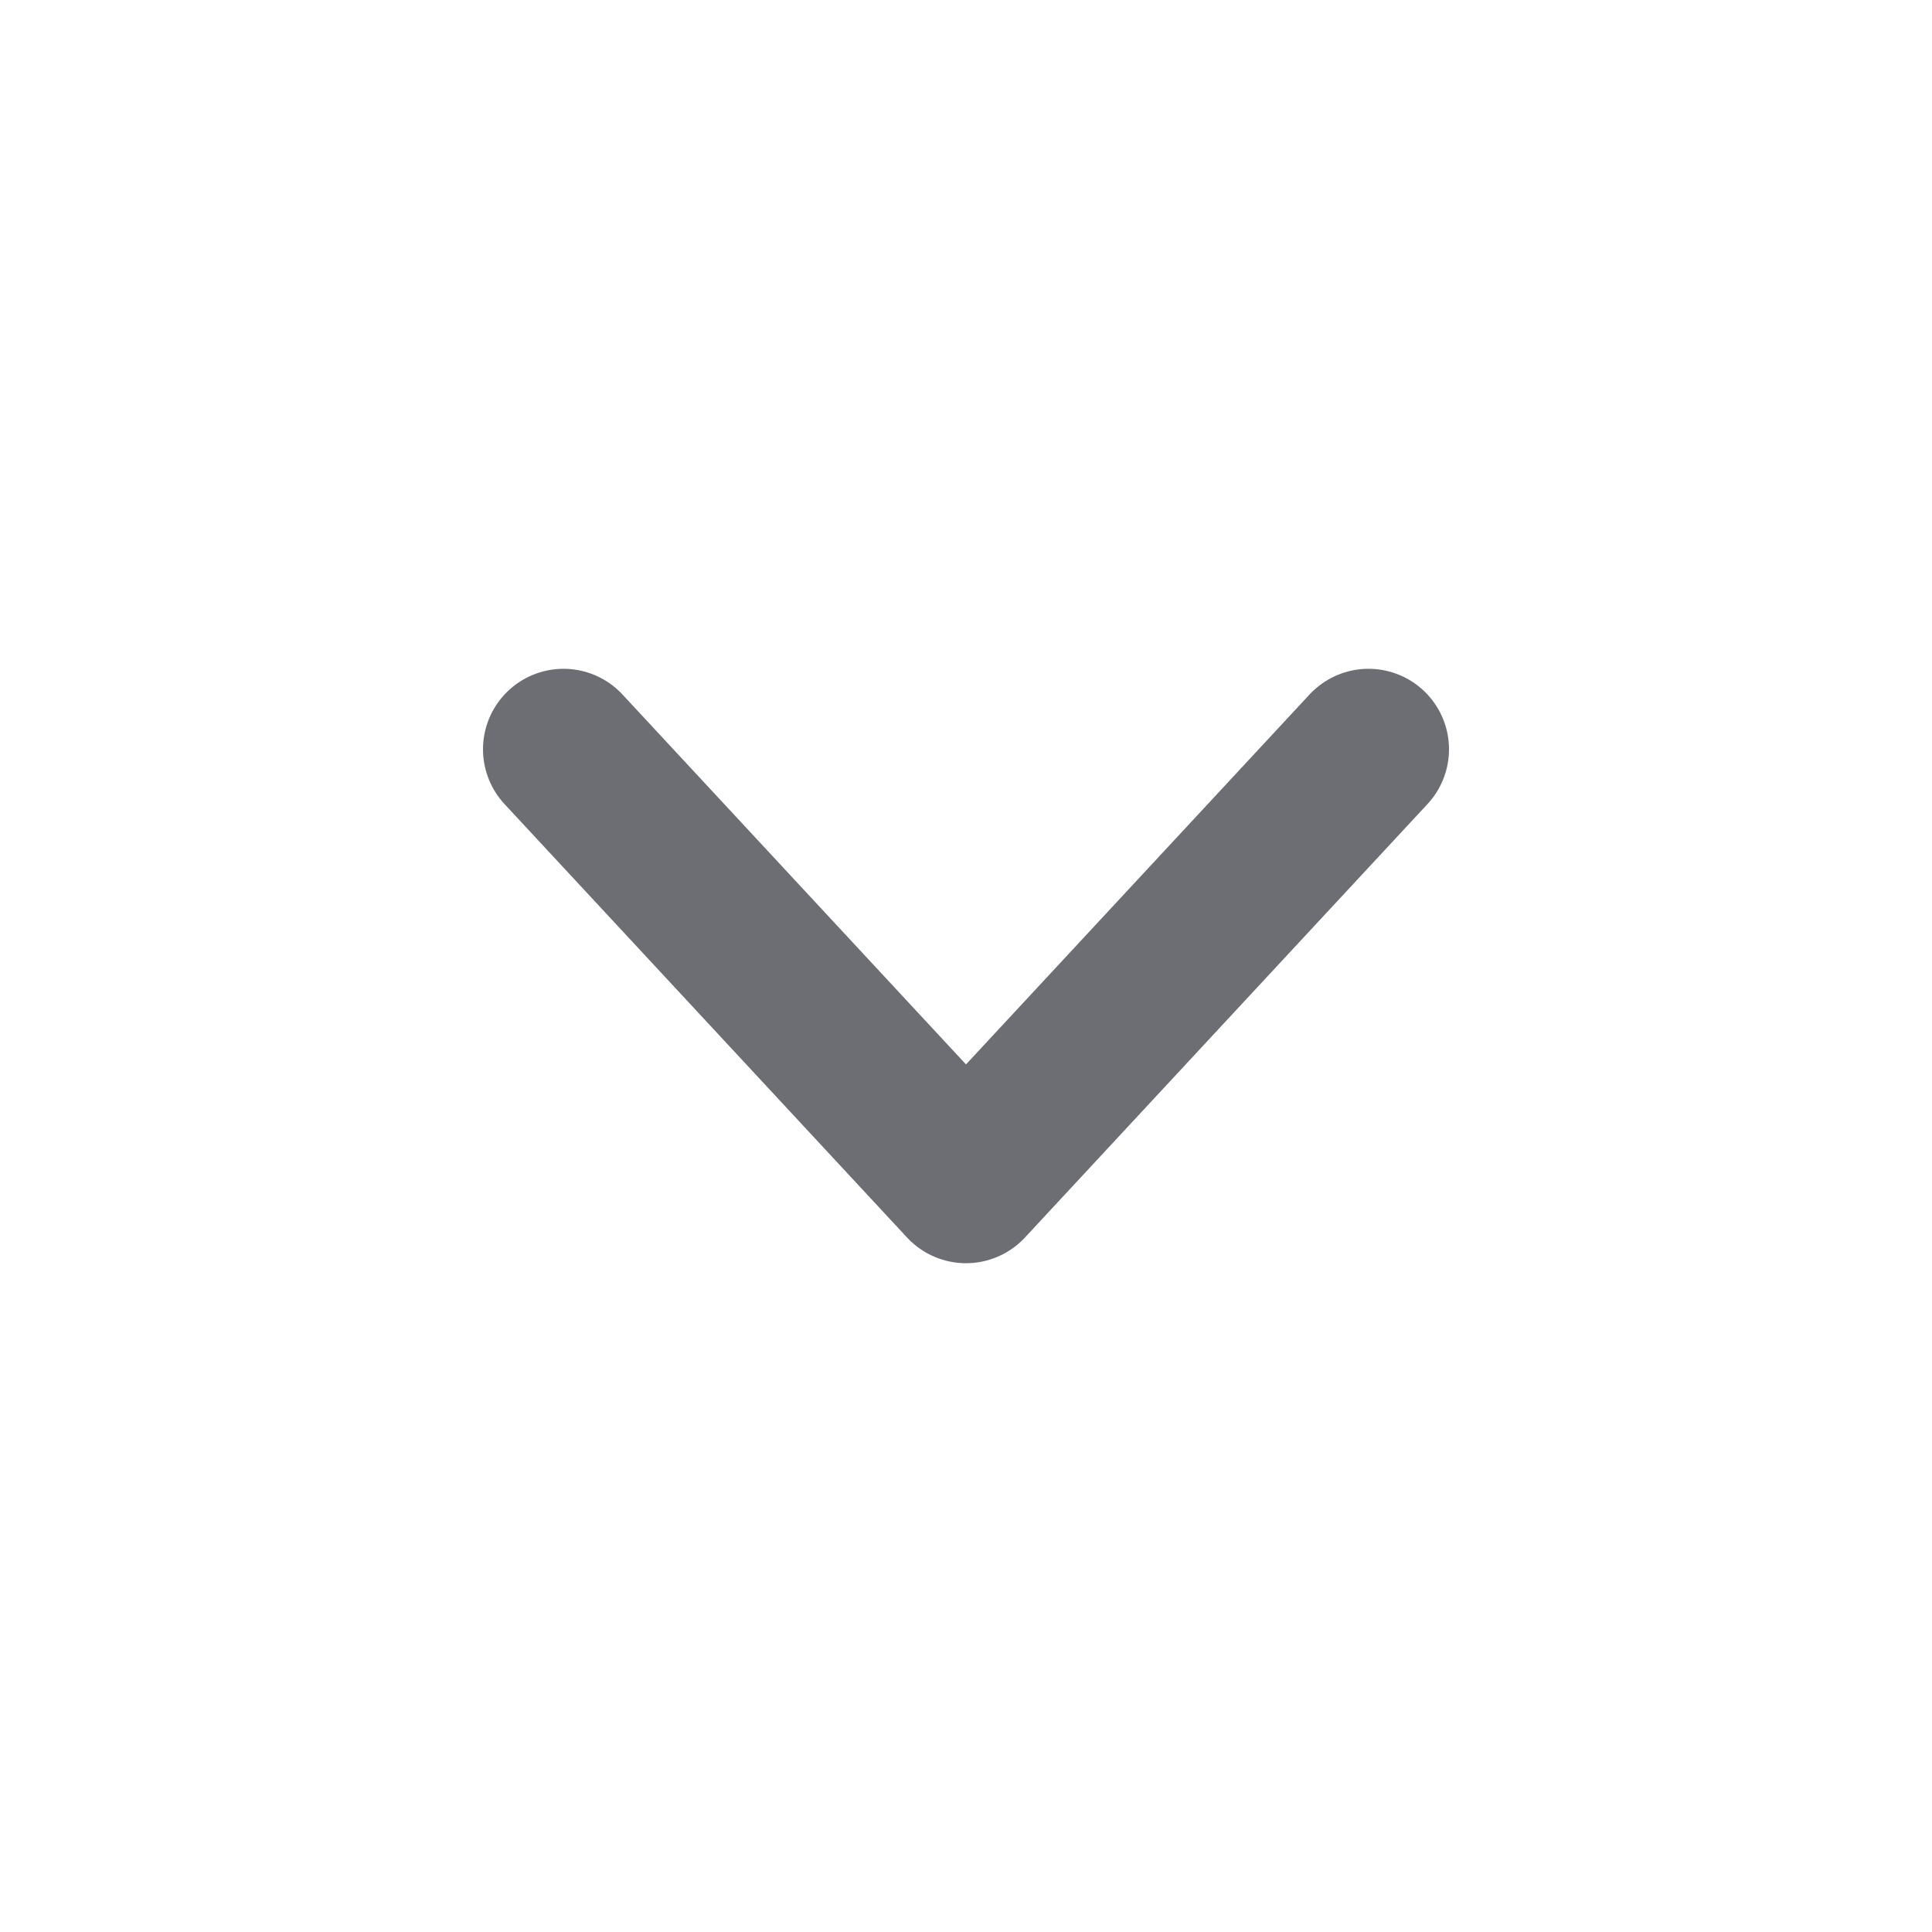
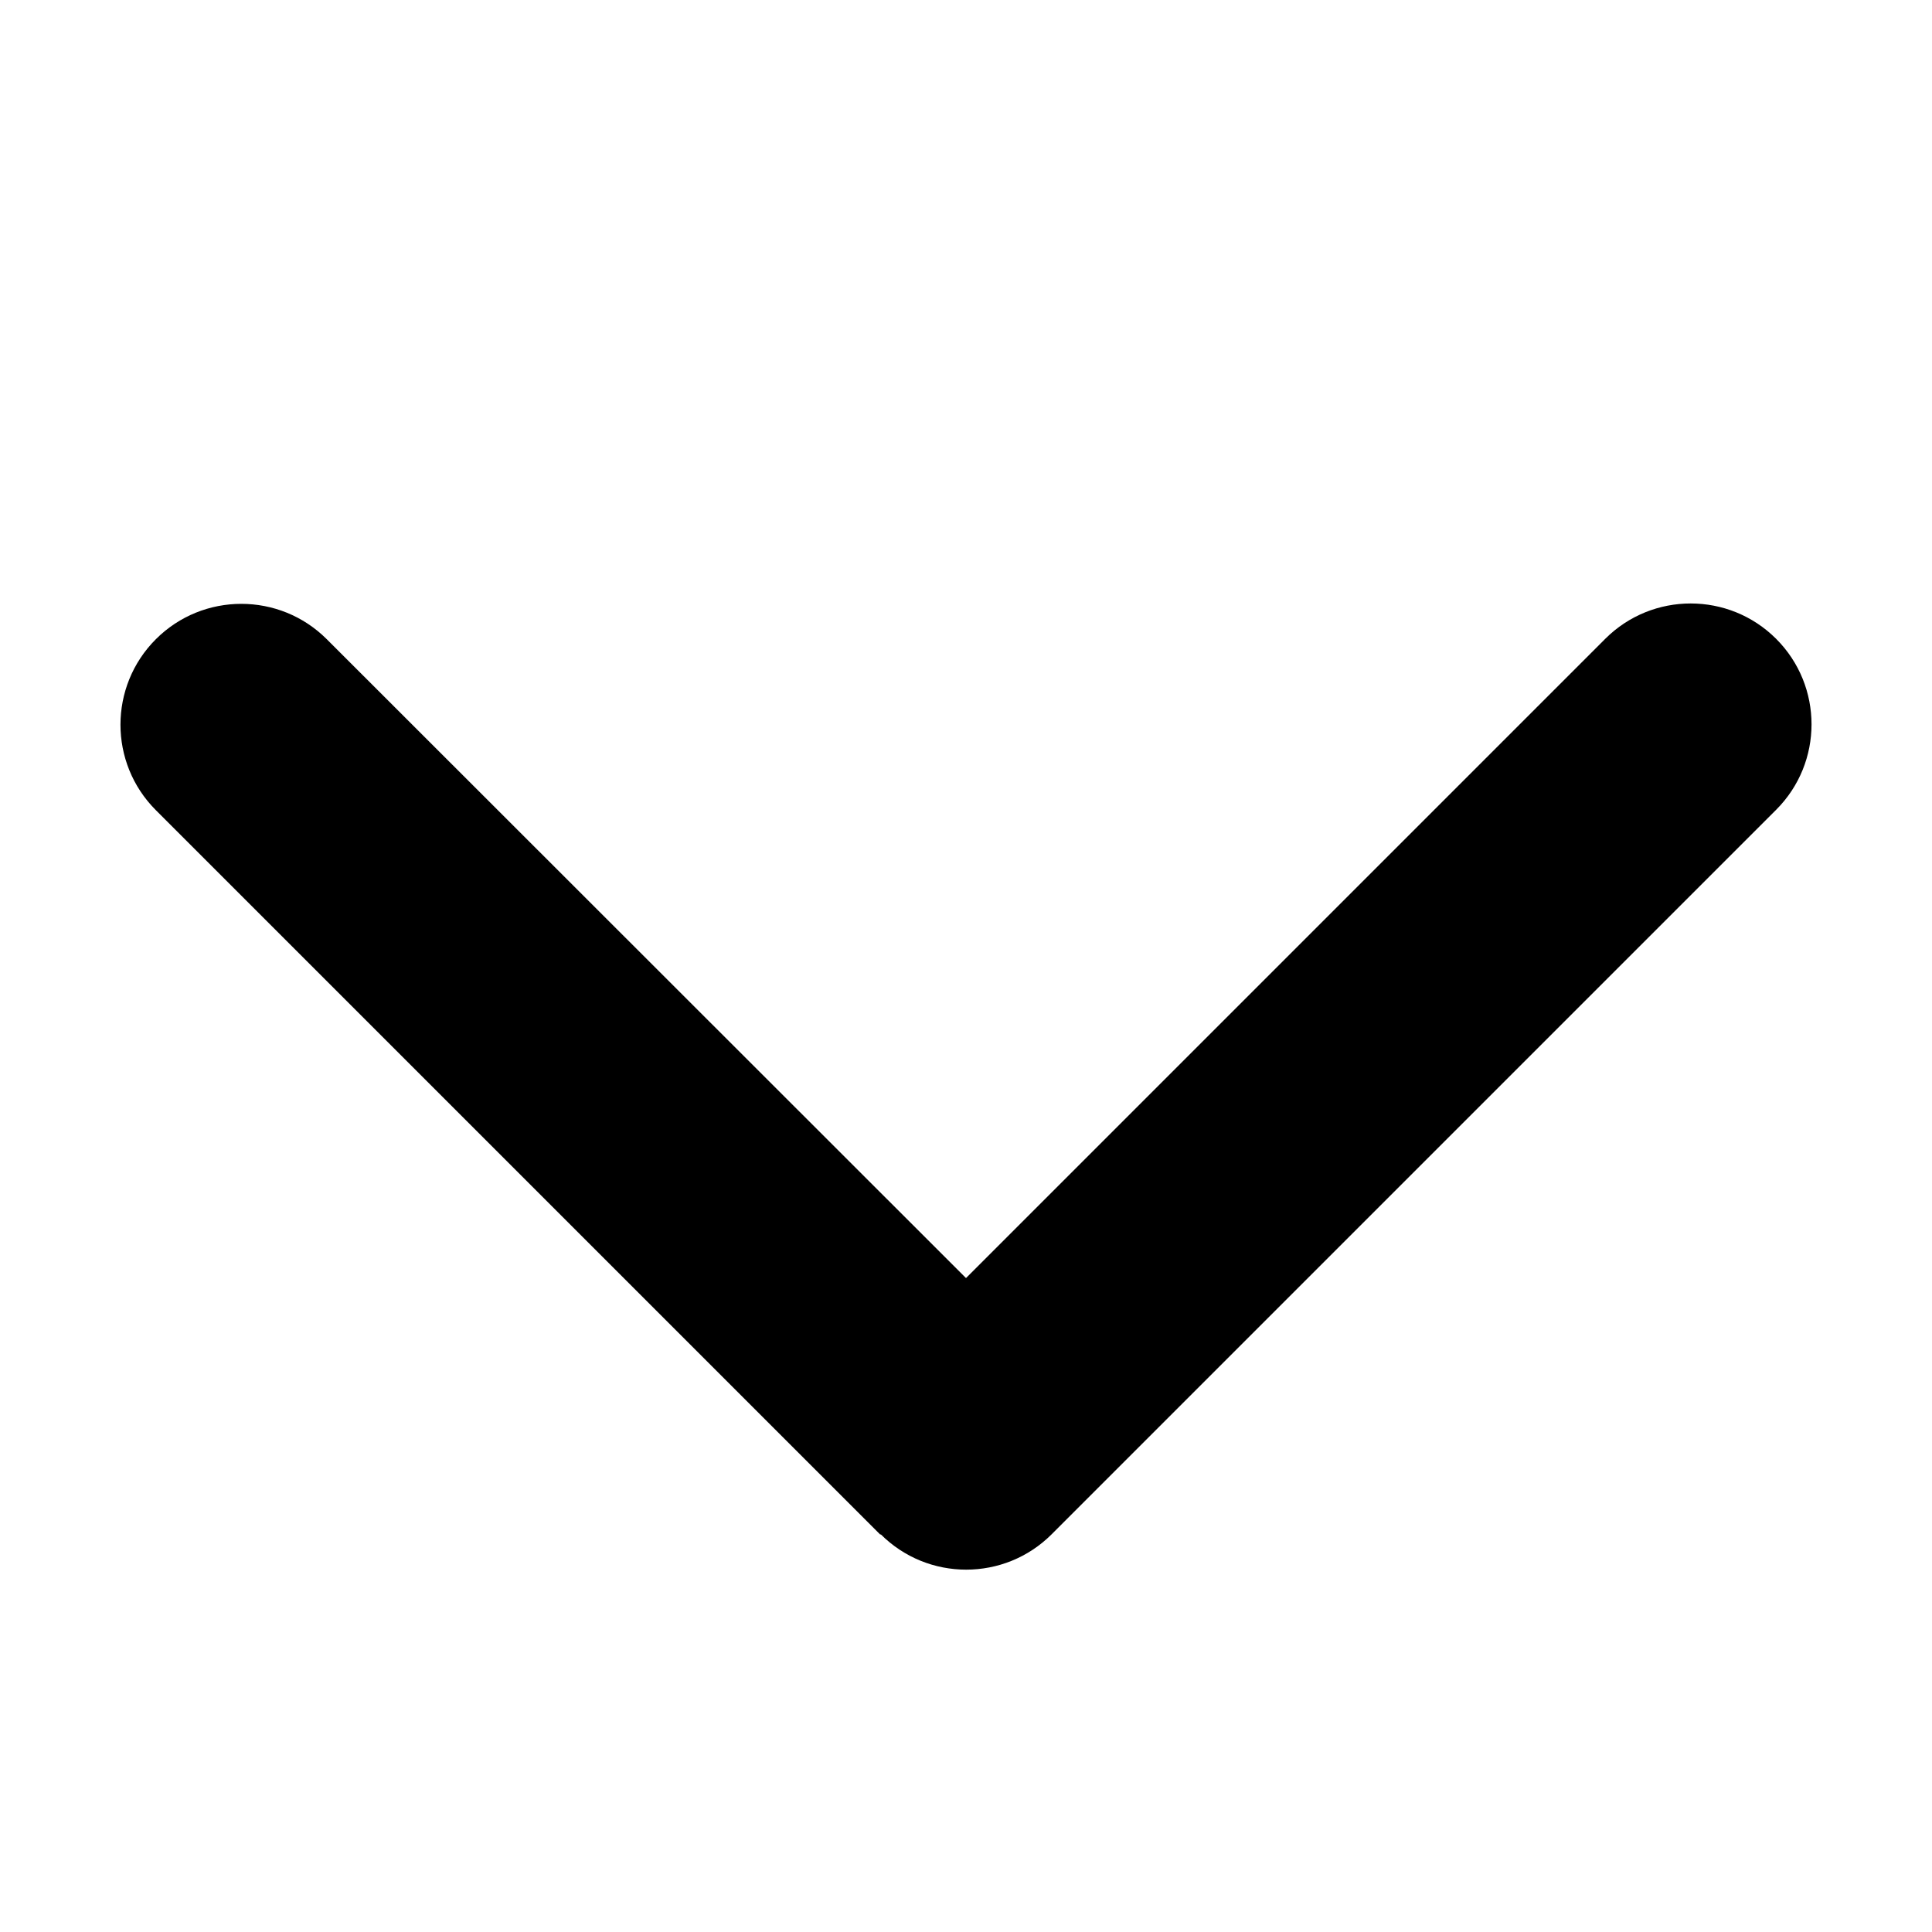
- <svg xmlns="http://www.w3.org/2000/svg" width="24" height="24" viewBox="0 0 24 24" fill="none">
-   <path d="M17 9.308L12 14.692L7 9.308" stroke="#6C6E74" stroke-width="2" stroke-linecap="round" stroke-linejoin="round" />
+ <svg xmlns="http://www.w3.org/2000/svg" viewBox="0 0 512 512">
+   <path d="M233.4 406.6c12.5 12.5 32.8 12.5 45.3 0l192-192c12.5-12.5 12.5-32.8 0-45.3s-32.8-12.5-45.3 0L256 338.7 86.6 169.4c-12.5-12.5-32.8-12.5-45.3 0s-12.5 32.8 0 45.3l192 192z" />
</svg>
